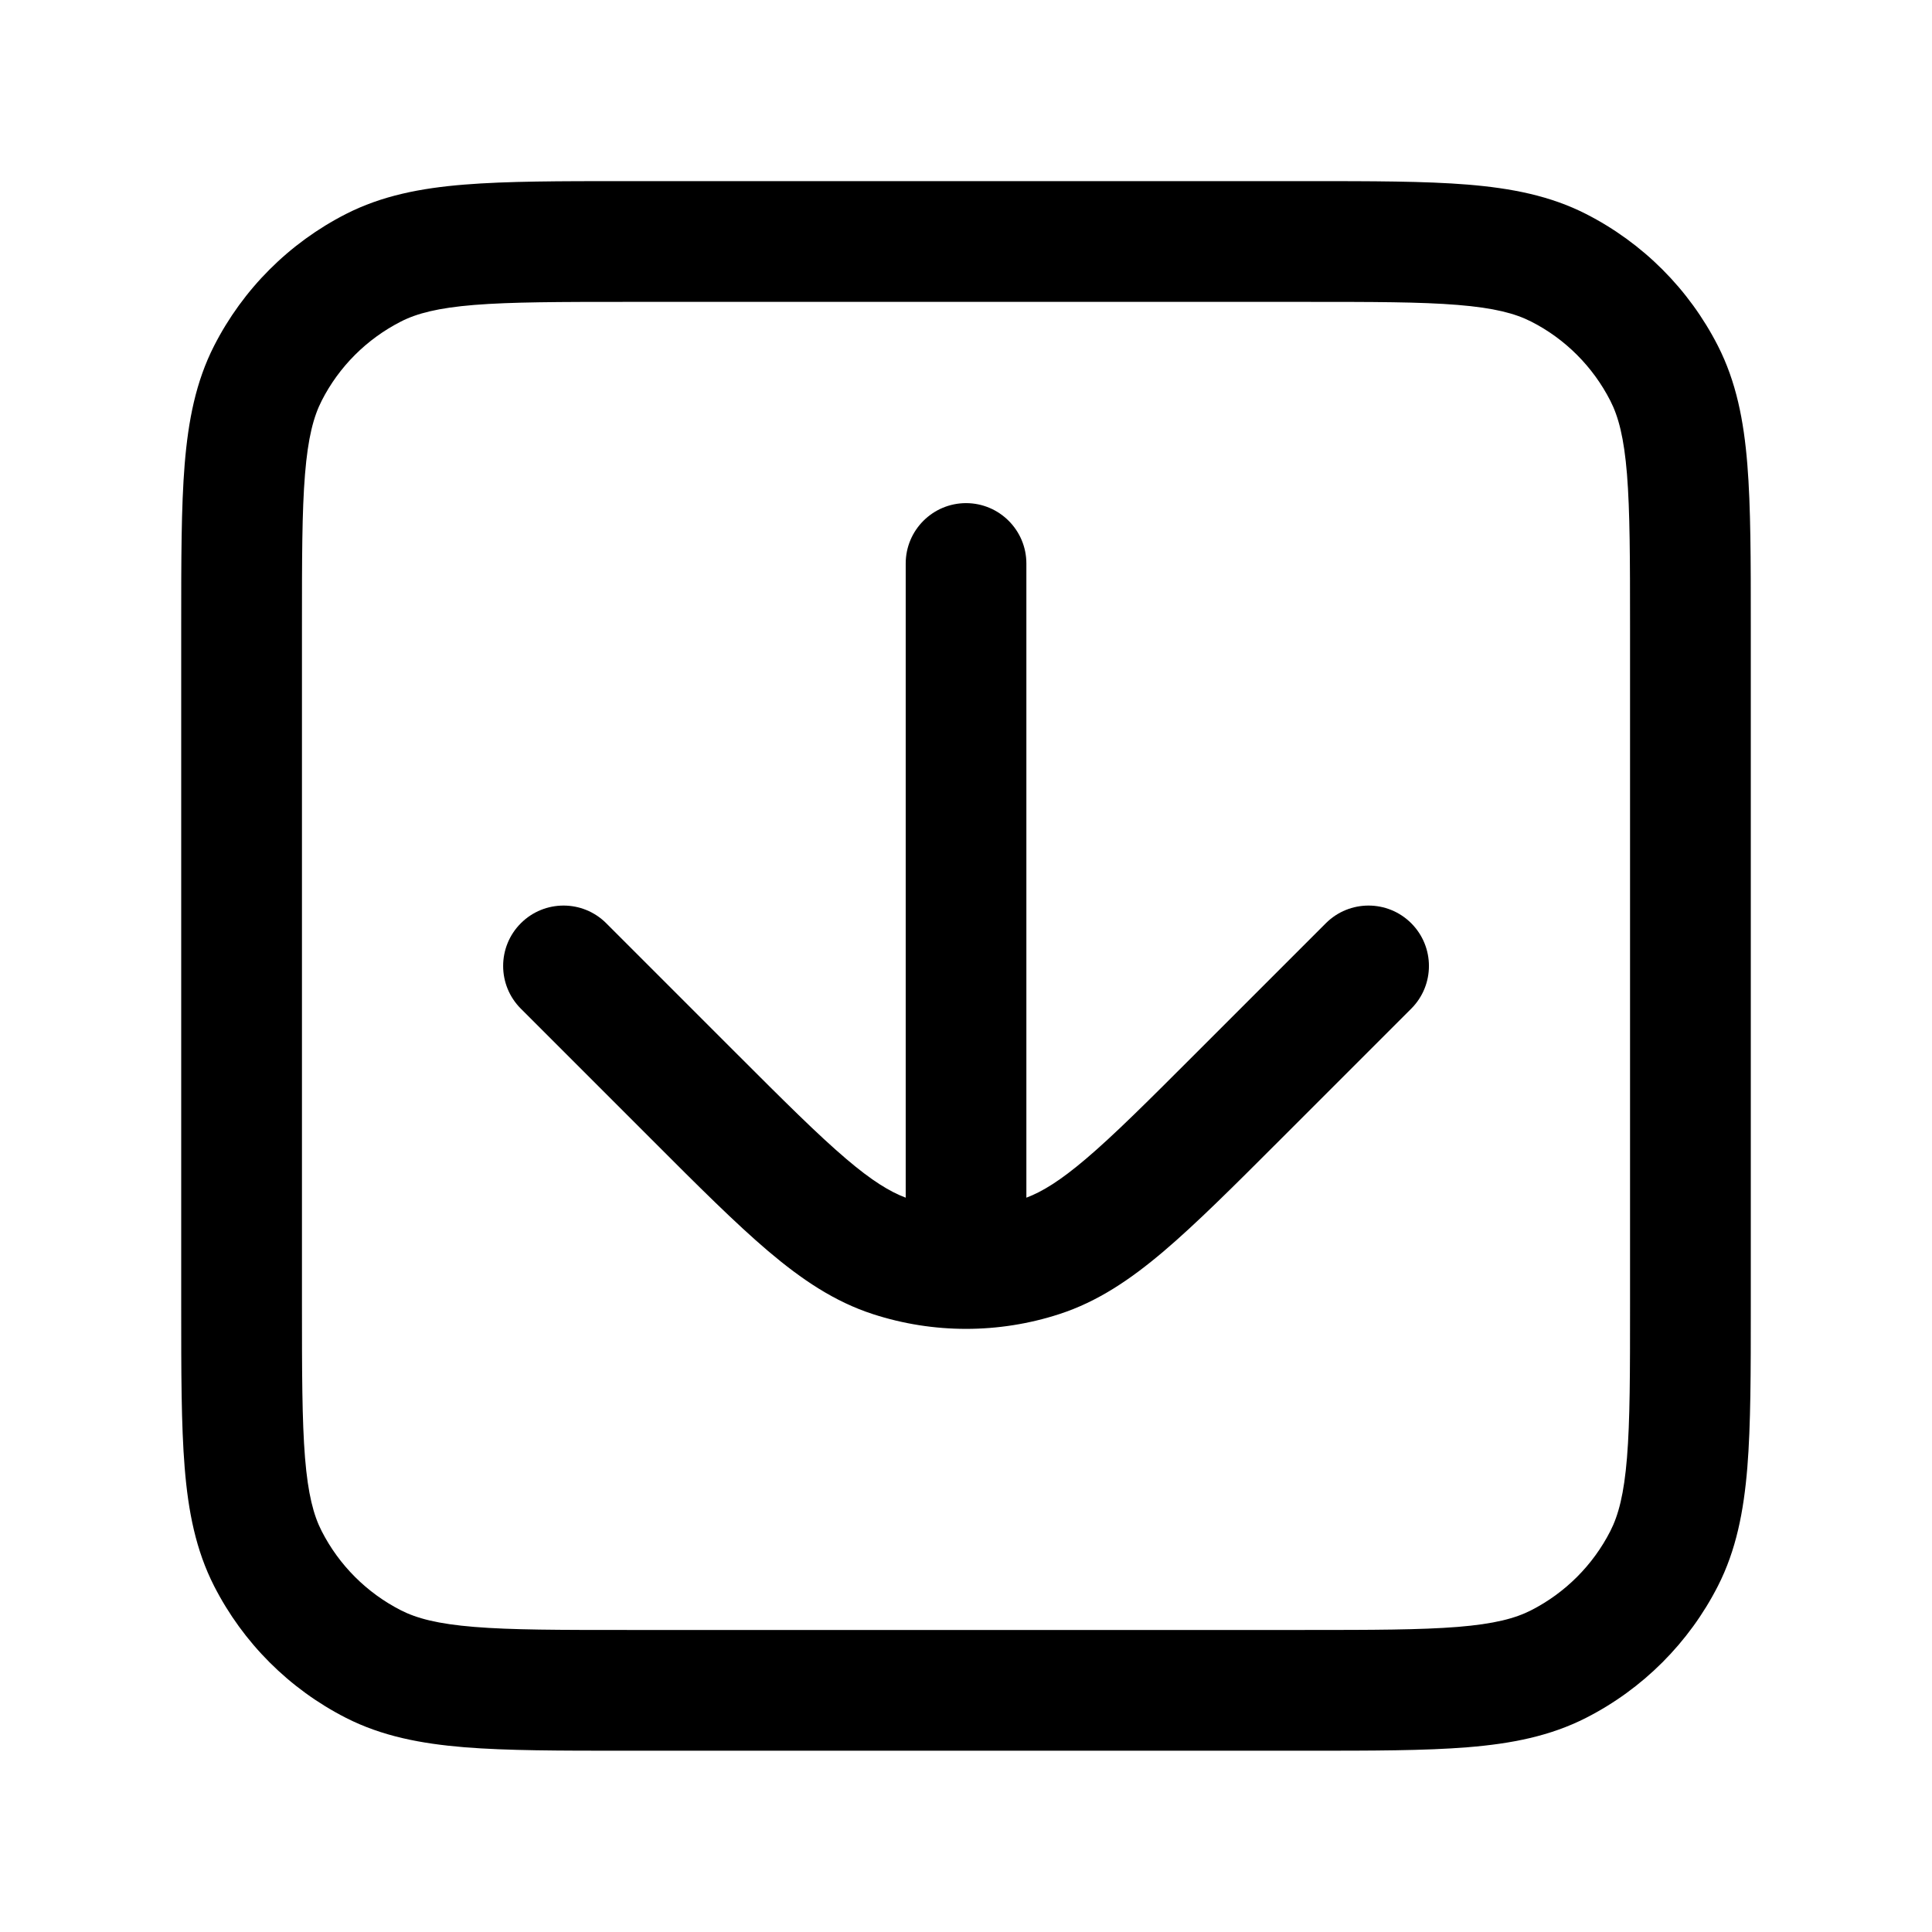
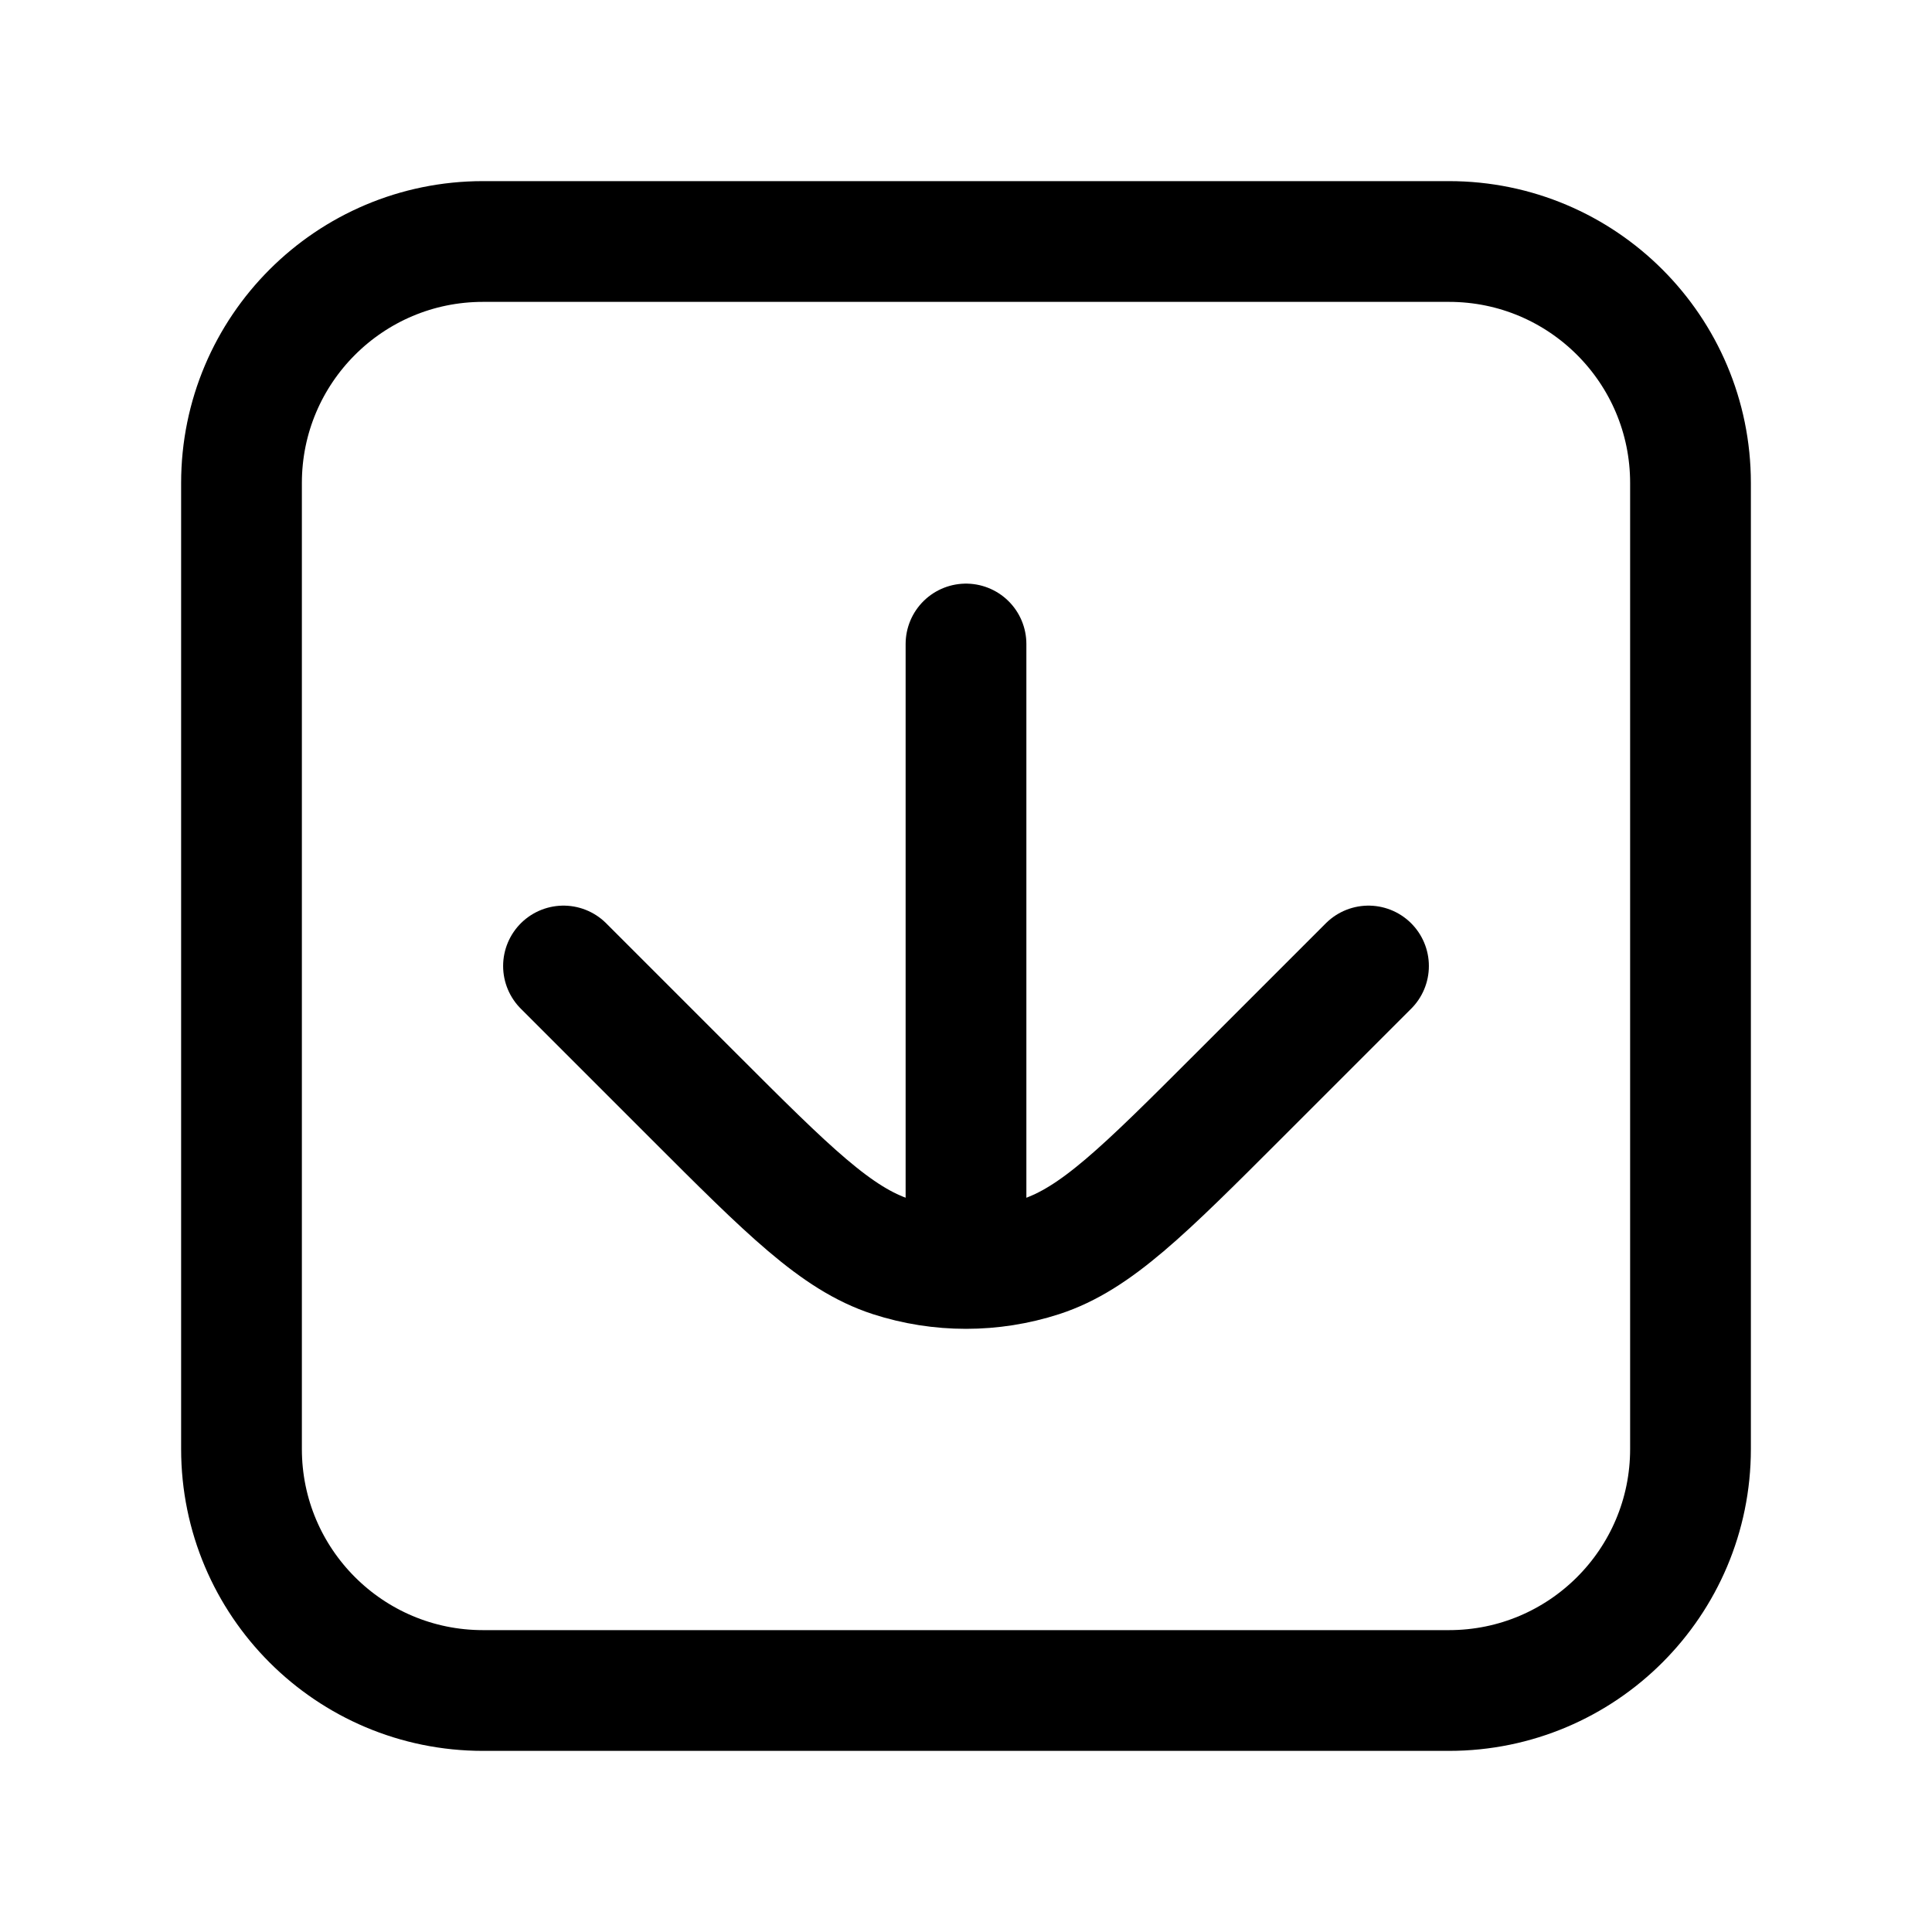
- <svg xmlns="http://www.w3.org/2000/svg" fill="none" height="24" viewBox="0 0 24 24" width="24">
-   <path clip-rule="evenodd" d="m7.768 2.25h.032 8.4.032c.813-0 1.468-0 1.999.043.547.045 1.027.139 1.471.365.706.36 1.279.933 1.639 1.639.226.444.321.924.365 1.471.043.531.043 1.187.043 1.999v.032 8.4.032c0 .813 0 1.468-.043 1.999-.045.547-.139 1.027-.365 1.471-.36.706-.933 1.279-1.639 1.639-.444.226-.924.321-1.471.365-.531.043-1.187.043-1.999.043h-.032-8.4-.032c-.813 0-1.468 0-1.999-.043-.547-.045-1.027-.139-1.471-.365-.706-.36-1.279-.933-1.639-1.639-.226-.444-.321-.924-.365-1.471-.043-.531-.043-1.187-.043-1.999v-.032-8.4-.032-0c-0-.813-0-1.468.043-1.999.045-.547.139-1.027.365-1.471.36-.706.933-1.279 1.639-1.639.444-.226.924-.321 1.471-.365.531-.043 1.187-.043 1.999-.043zm-1.877 1.538c-.454.037-.715.106-.912.207-.423.216-.768.56-.983.983-.101.198-.17.458-.207.912-.038.463-.038 1.057-.038 1.909v8.4c0 .853.001 1.447.038 1.909.037.454.106.715.207.912.216.423.56.767.983.983.198.101.458.17.912.207.463.038 1.057.038 1.909.038h8.4c.853 0 1.447-.001 1.909-.038.454-.037.715-.106.912-.207.423-.216.767-.56.983-.983.101-.198.17-.458.207-.912.038-.463.038-1.057.038-1.909v-8.4c0-.852-.001-1.447-.038-1.909-.037-.454-.106-.715-.207-.912-.216-.423-.56-.768-.983-.983-.198-.101-.458-.17-.912-.207-.463-.038-1.057-.038-1.909-.038h-8.4c-.852 0-1.447.001-1.909.038zm6.109 2.462c.414 0 .75.336.75.75v7.878c.197-.074.419-.21.737-.48.354-.3.774-.72 1.377-1.323l1.606-1.606c.293-.293.768-.293 1.061 0s.293.768 0 1.061l-1.606 1.606-.023.023v0c-.575.575-1.038 1.038-1.444 1.383-.418.355-.824.628-1.298.782-.753.245-1.565.245-2.318 0-.474-.154-.88-.427-1.299-.782-.406-.345-.87-.808-1.444-1.383l-.023-.023-1.606-1.606c-.293-.293-.293-.768 0-1.061s.768-.293 1.061 0l1.606 1.606c.603.603 1.023 1.022 1.377 1.323.317.27.54.406.737.48v-7.878c0-.414.336-.75.75-.75z" fill="#000" fill-rule="evenodd" />
+ <svg xmlns="http://www.w3.org/2000/svg" width="24" height="24" viewBox="0 0 24 24" fill="none">
+   <rect x="3" y="3" width="18" height="18" rx="3" stroke="black" stroke-width="1.5" />
+   <path d="M12 8V15.5" stroke="black" stroke-width="1.5" stroke-linecap="round" stroke-linejoin="round" />
+   <path d="M17 12L15.394 13.606C14.206 14.794 13.612 15.388 12.927 15.611C12.325 15.806 11.675 15.806 11.073 15.611C10.388 15.388 9.794 14.794 8.606 13.606L7 12" stroke="black" stroke-width="1.5" stroke-linecap="round" stroke-linejoin="round" />
</svg>
